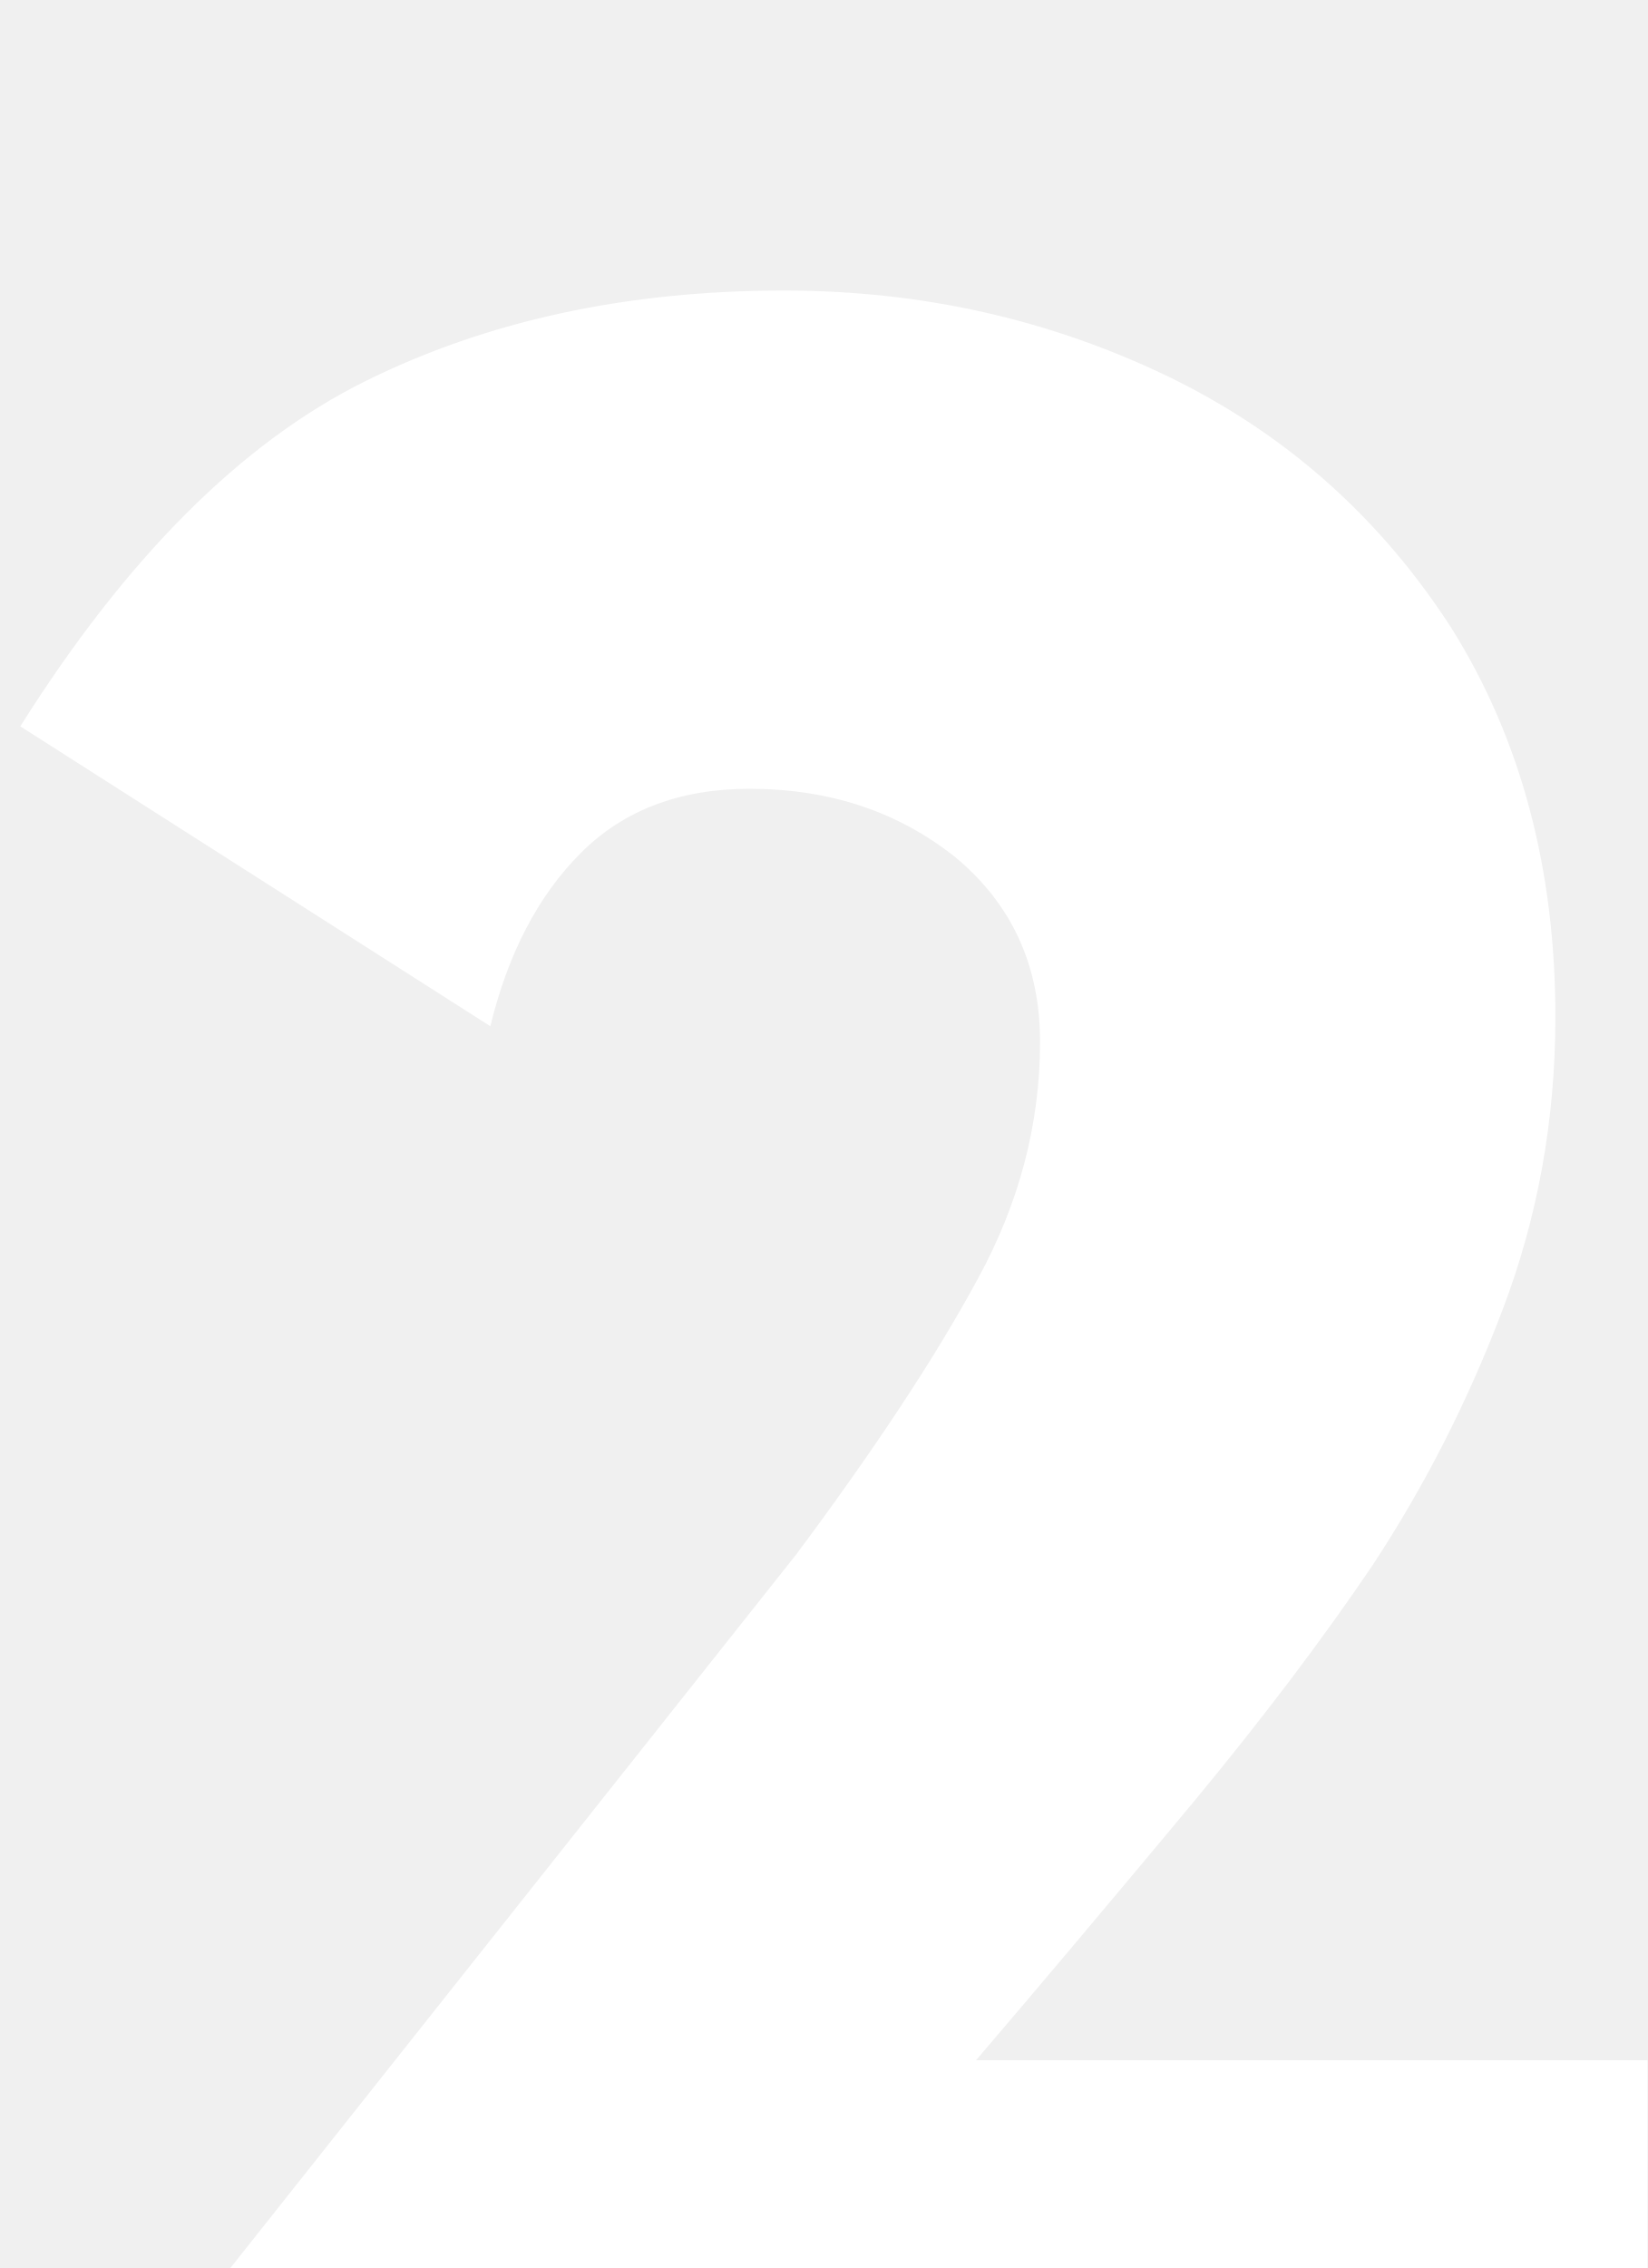
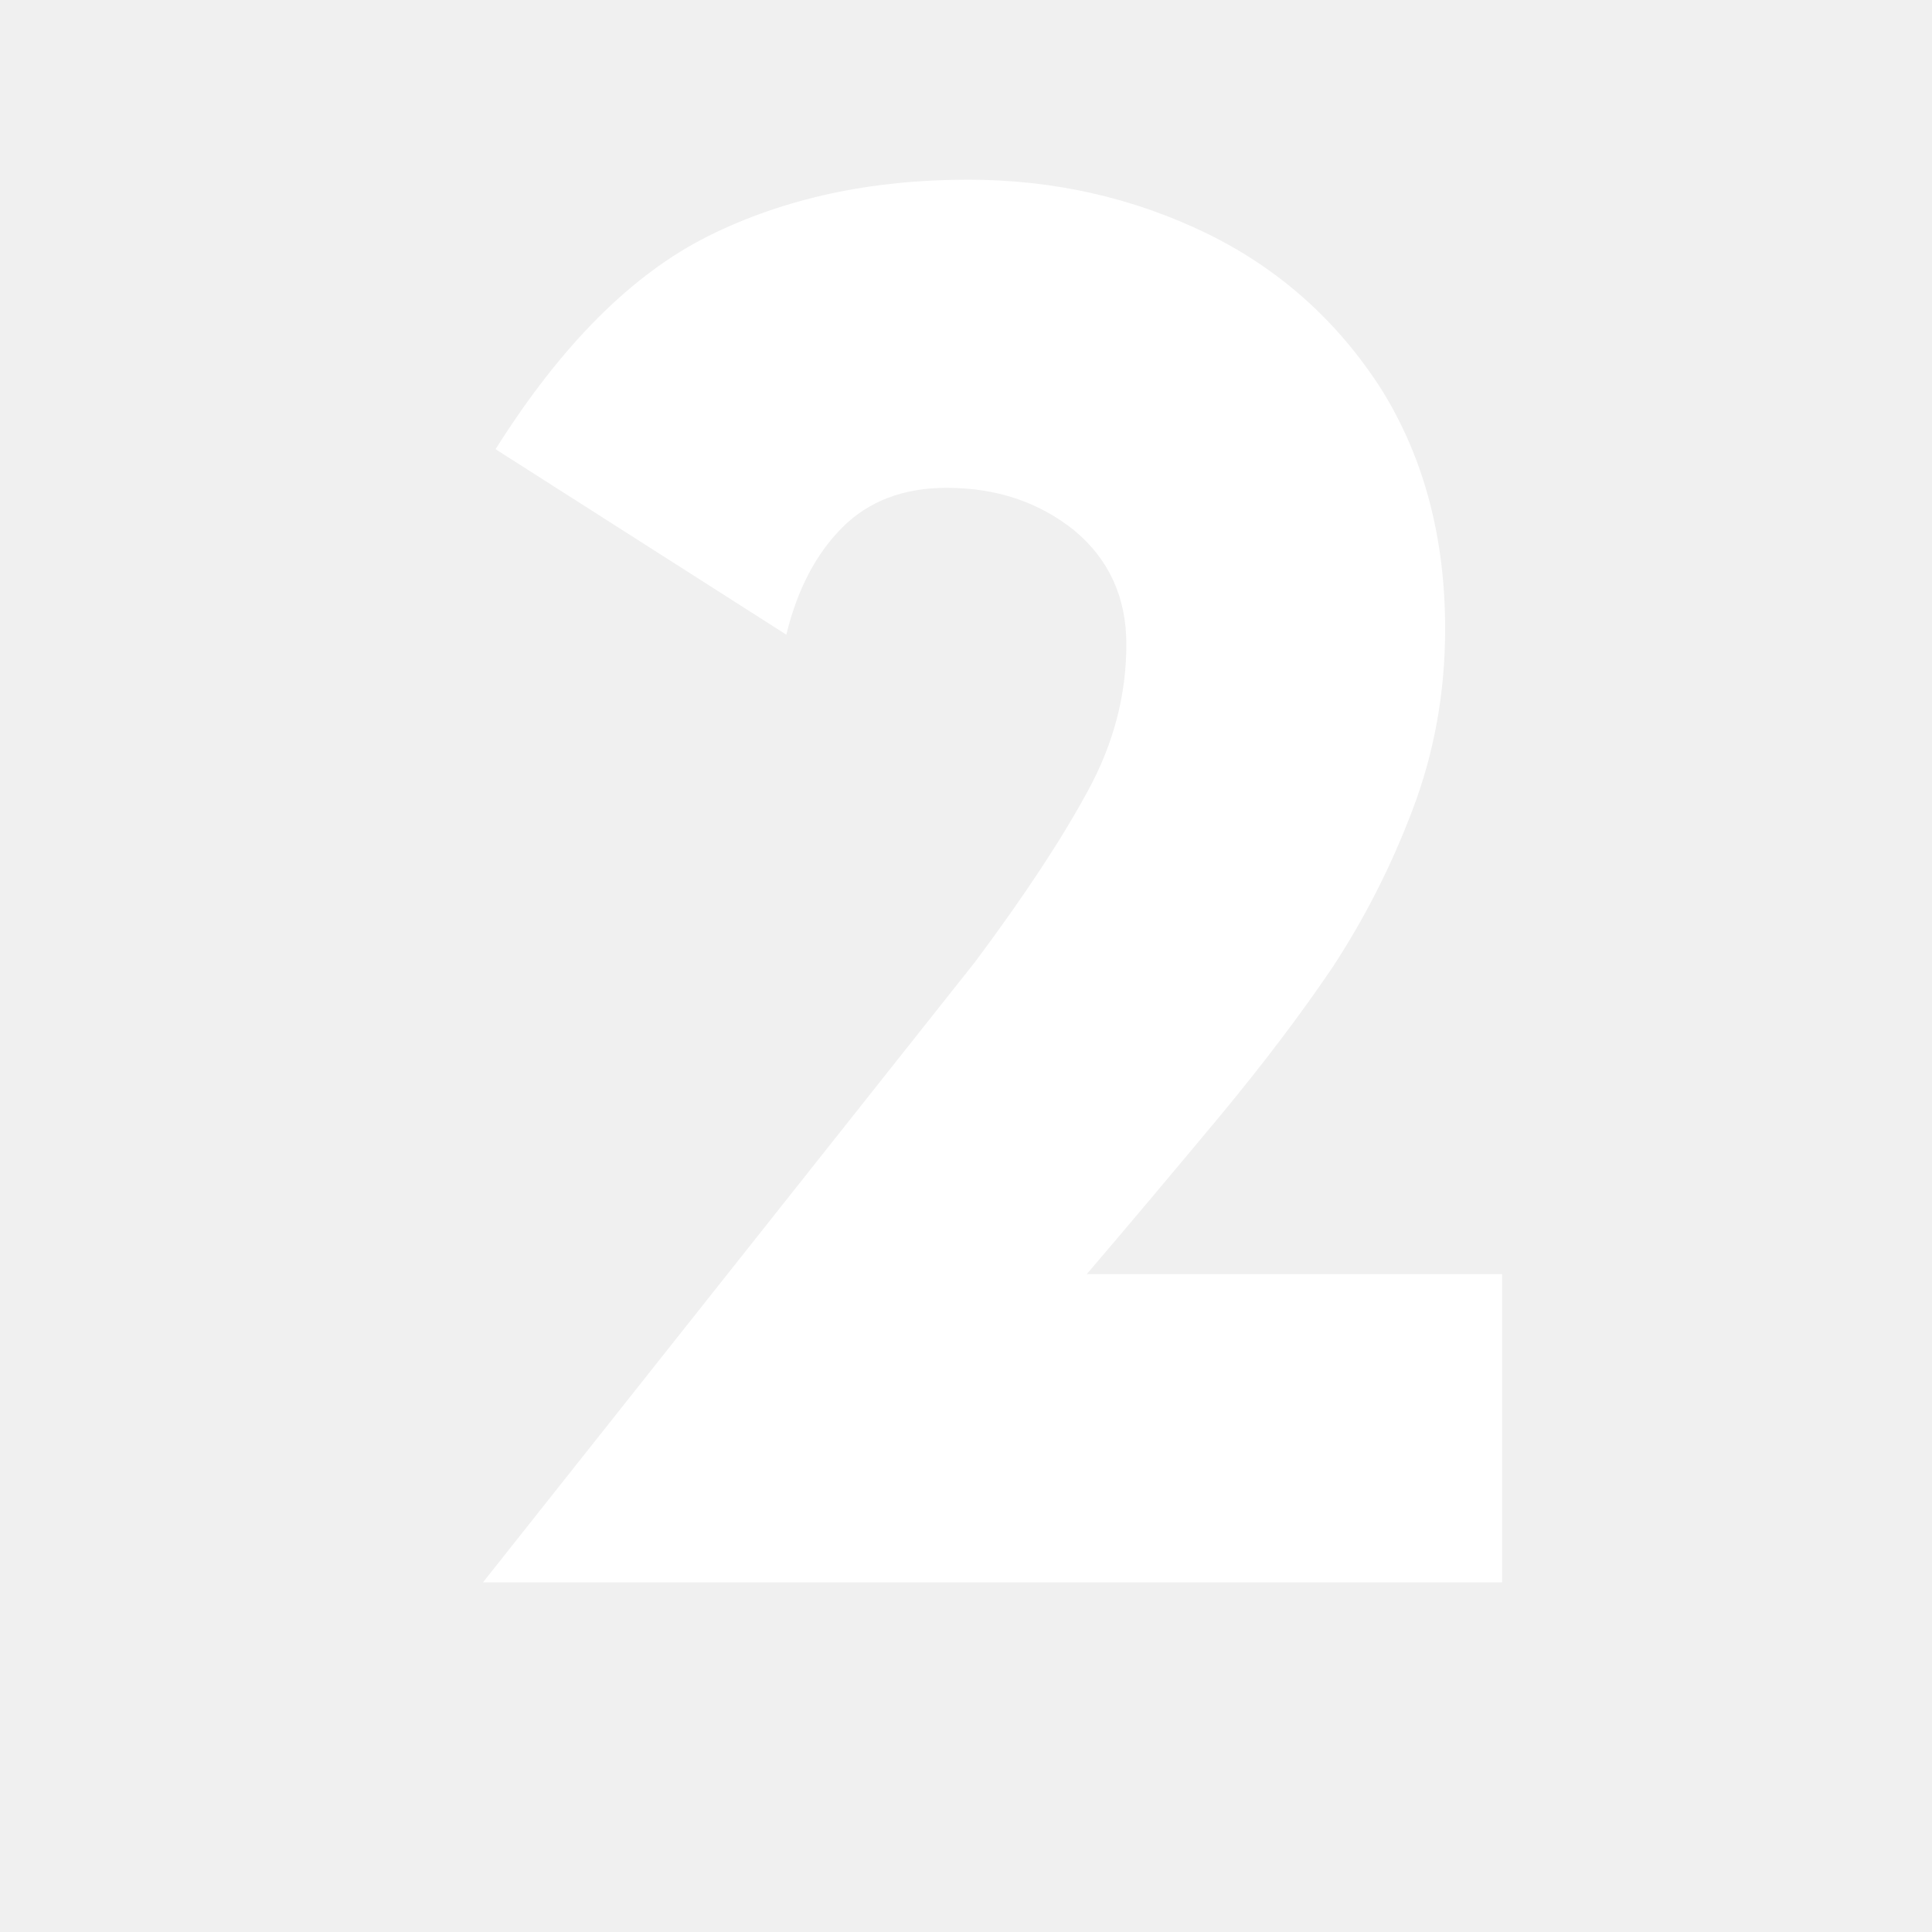
- <svg xmlns="http://www.w3.org/2000/svg" version="1.1">
+ <svg xmlns="http://www.w3.org/2000/svg" viewBox="-50 0 200 200" version="1.1">
  <path fill="#FFF" transform="scale(0.1, -0.1) translate(0, -1638)" d="M1055 319v-319h-1055l510 643q76 102 116 176q40 73 40 152q0 73 -54 118q-55 44 -132 44q-67 0 -108 -41t-58 -111l-301 192q102 162 221 221q117 58 268 58q133 0 248 -56q112 -55 180 -161q66 -106 66 -248q0 -99 -34 -188q-33 -87 -83 -163q-48 -71 -115 -152 q-80 -96 -139 -165h430z" />
</svg>
